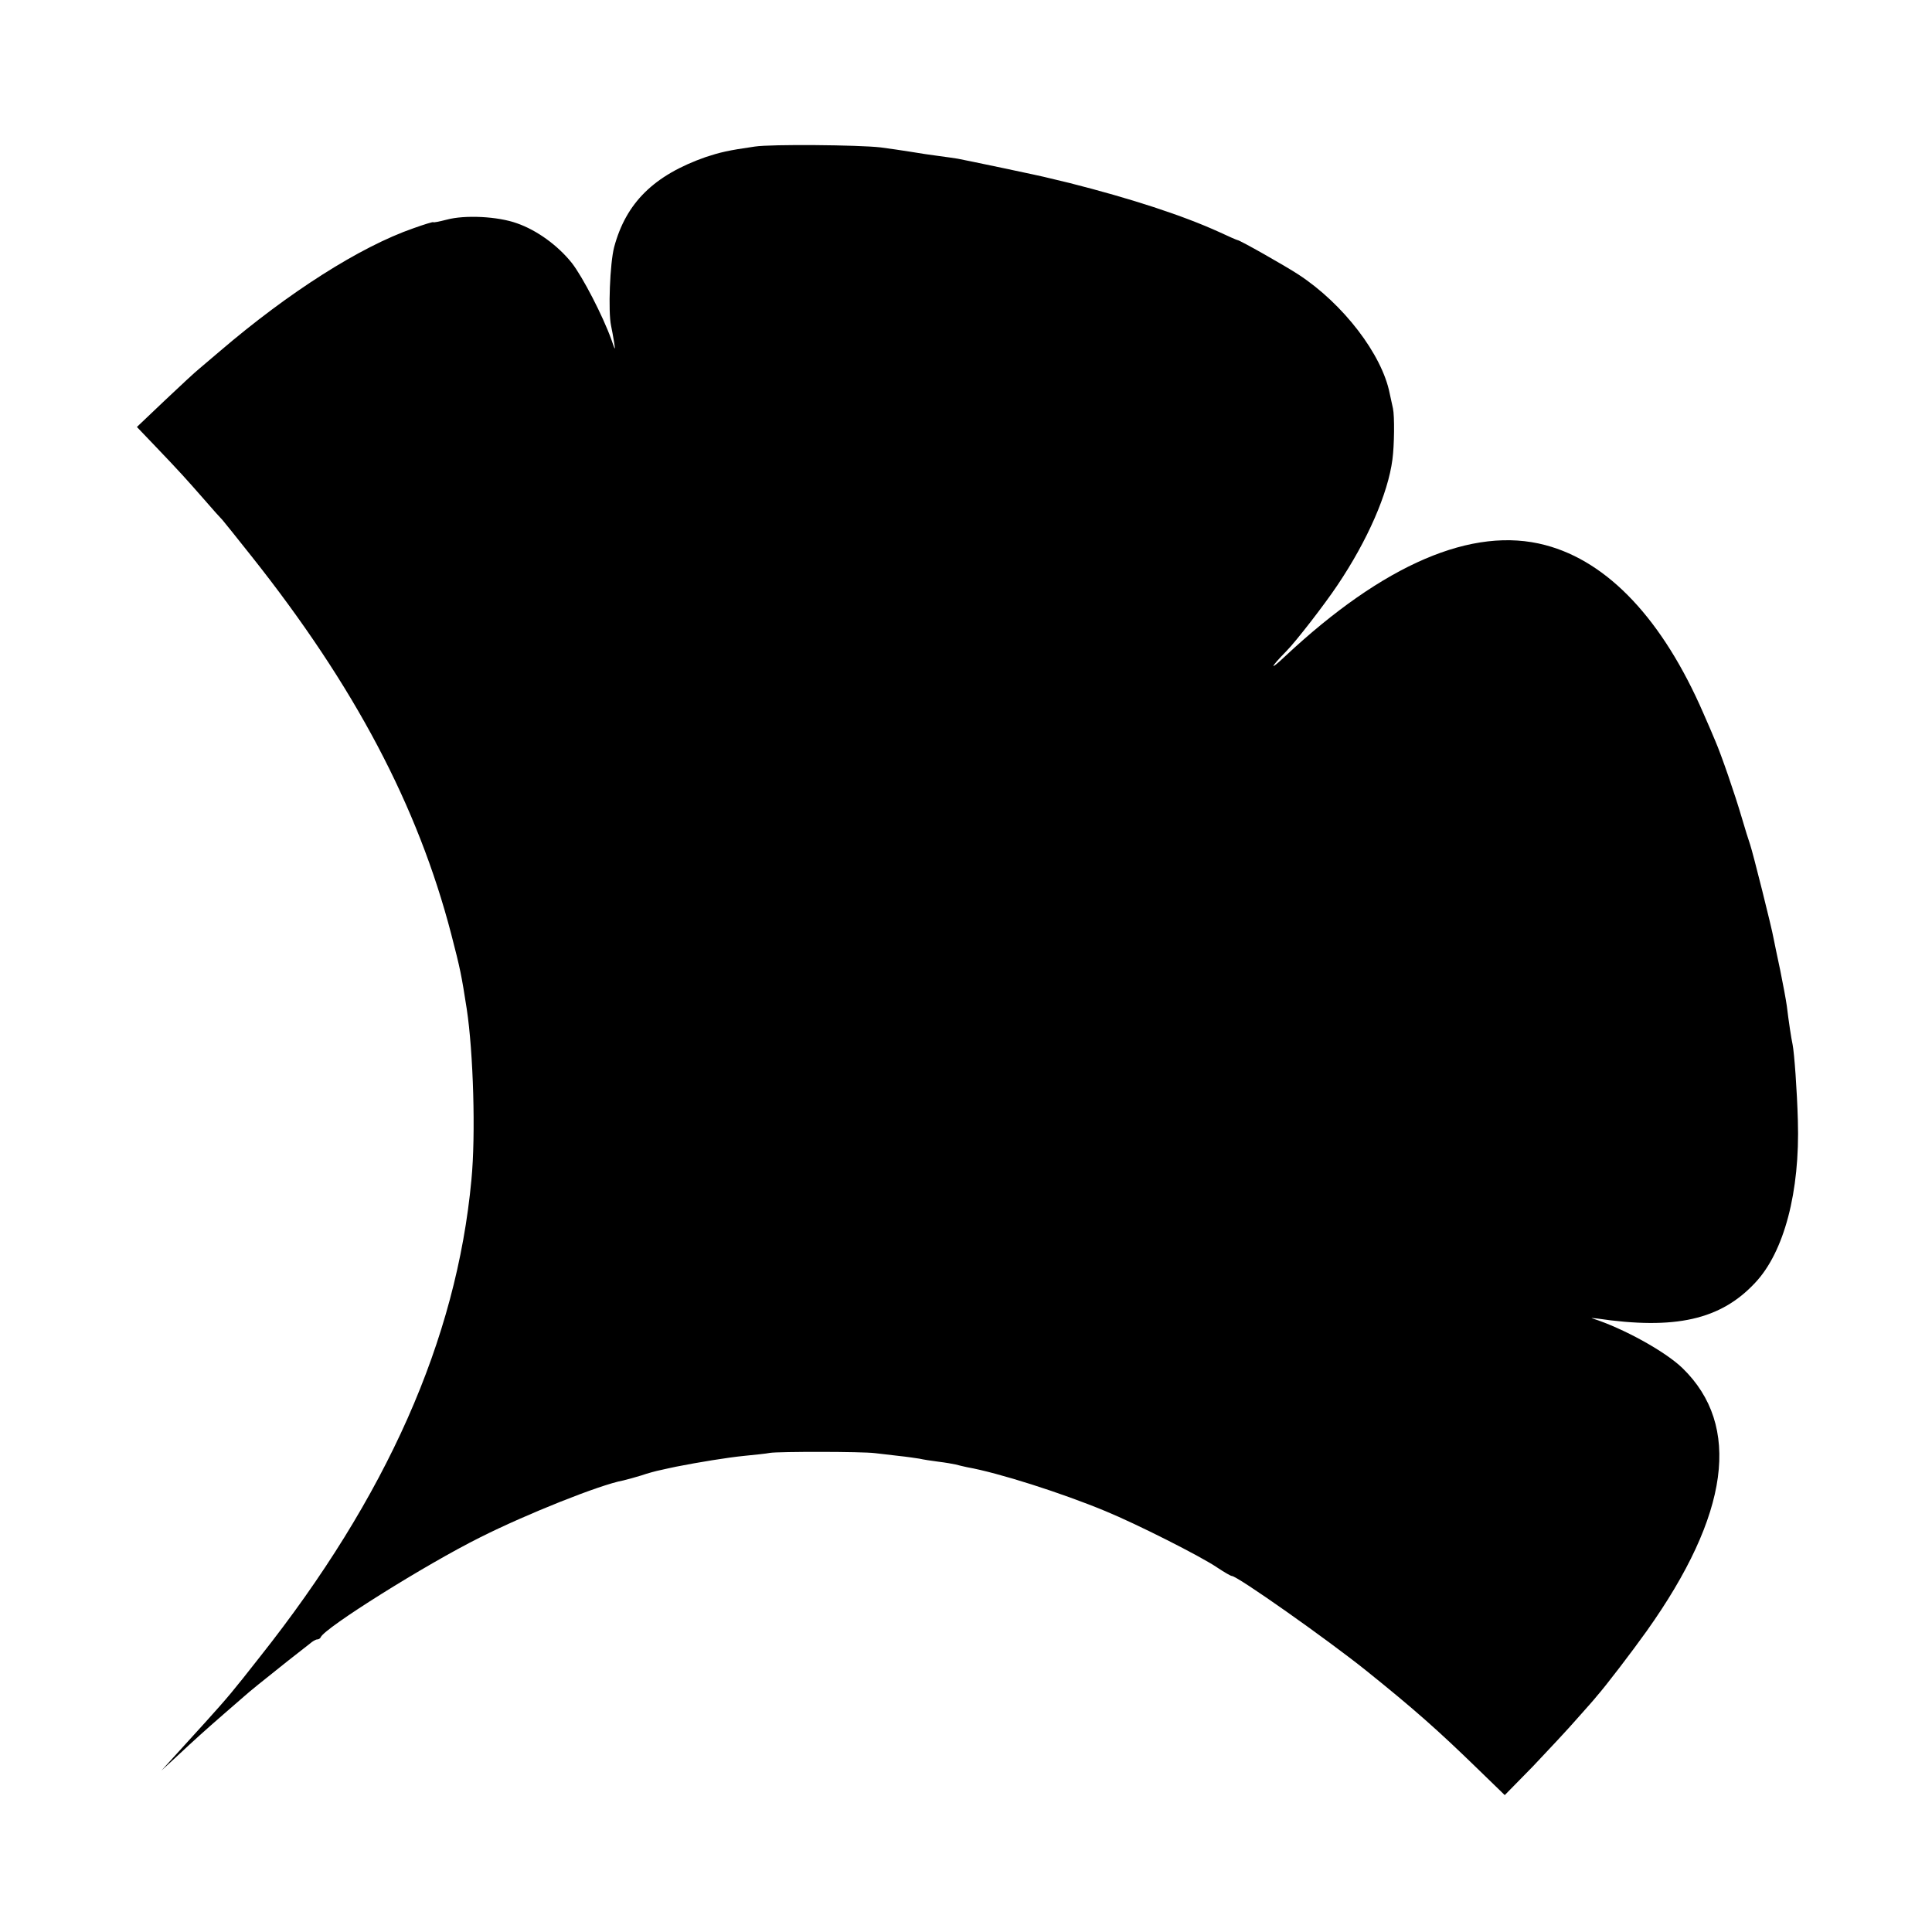
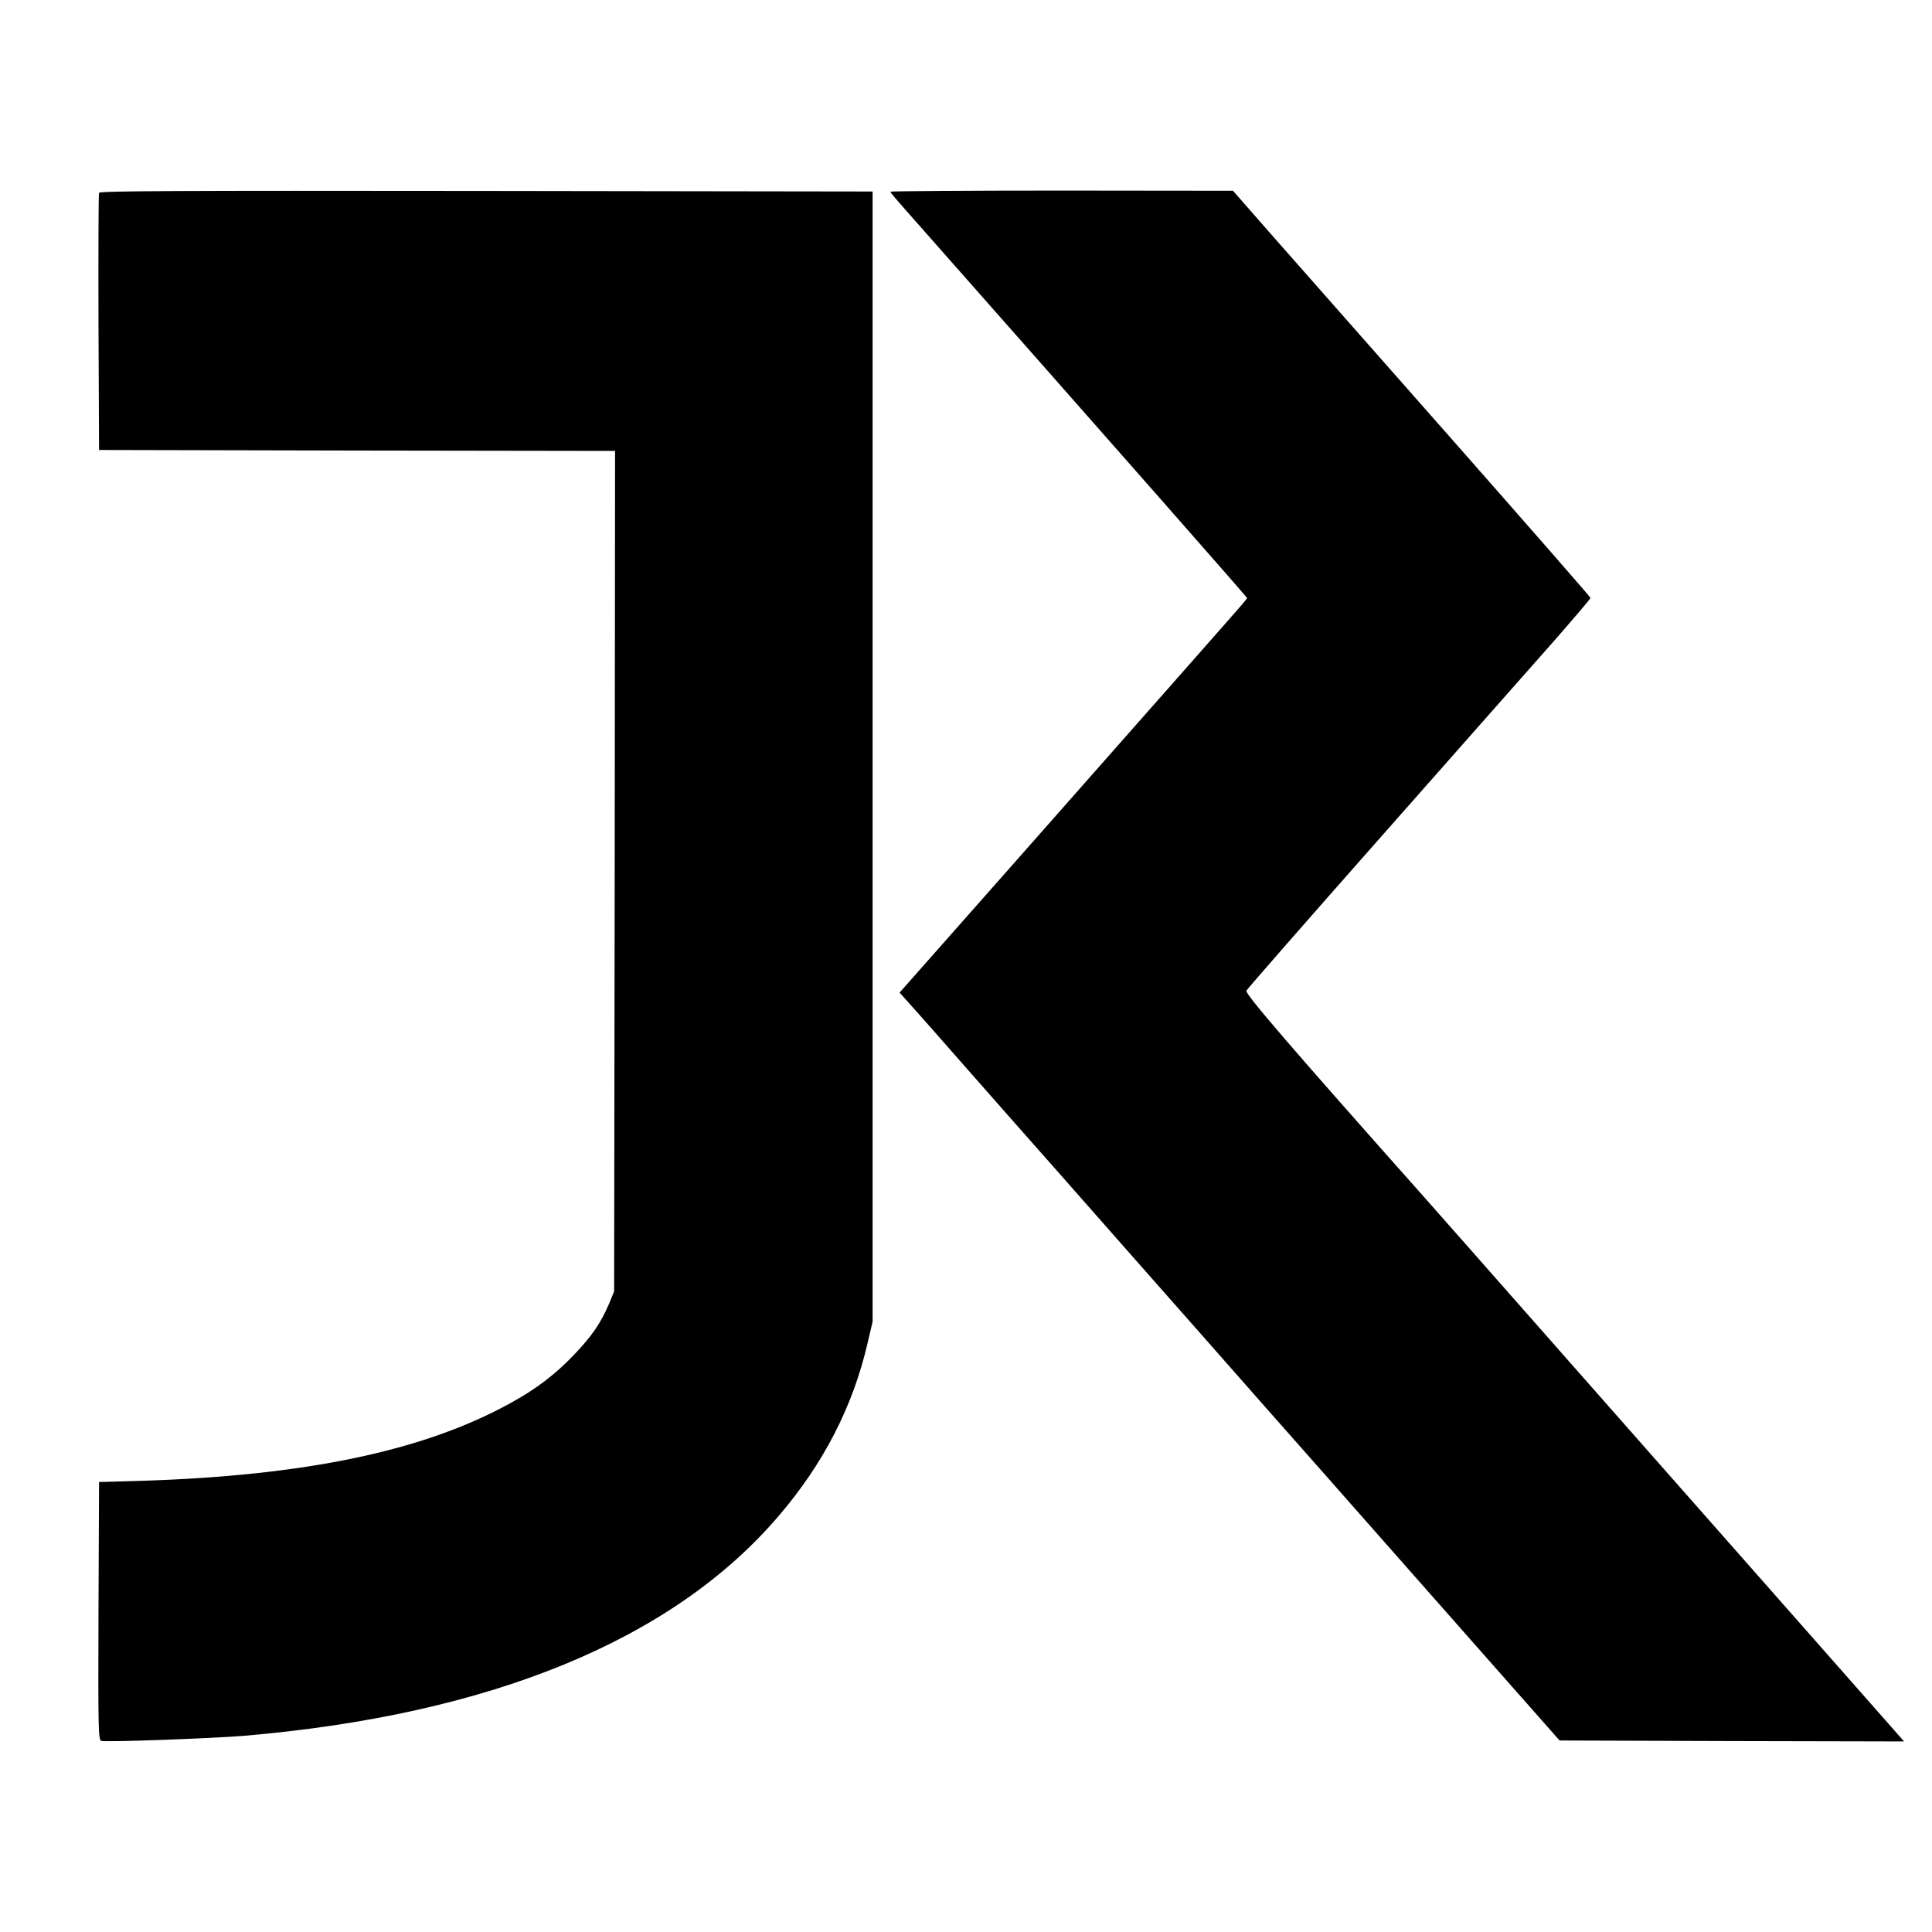
- <svg xmlns="http://www.w3.org/2000/svg" version="1.0" width="700pt" height="700pt" viewBox="0 0 700 700" preserveAspectRatio="xMidYMid meet">
-   <g transform="translate(0,700) scale(0.1,-0.1)" fill="#000000" stroke="none">
-     <path d="M2735 6469 c-98 -14 -126 -21 -178 -38 -188 -66 -289 -166 -332 -327 -15 -58 -22 -232 -11 -284 3 -14 8 -41 11 -60 5 -32 4 -31 -10 10 -31 86 -104 227 -143 277 -51 64 -127 119 -199 144 -69 25 -189 31 -255 13 -27 -7 -48 -11 -48 -9 0 2 -33 -8 -72 -22 -193 -67 -452 -232 -702 -446 -27 -23 -60 -51 -73 -62 -14 -11 -70 -63 -126 -116 l-101 -96 66 -69 c90 -94 114 -121 178 -194 30 -35 60 -68 66 -74 5 -6 53 -65 105 -131 374 -471 603 -905 724 -1370 33 -127 37 -148 56 -270 24 -157 33 -457 17 -620 -54 -579 -307 -1149 -767 -1729 -98 -125 -114 -144 -196 -235 -54 -59 -60 -66 -120 -132 l-40 -44 50 46 c76 71 104 96 175 158 36 31 70 61 76 66 14 13 72 60 154 125 36 28 73 57 83 65 9 8 21 15 26 15 5 0 11 3 13 8 14 34 381 264 578 362 167 84 435 191 518 206 13 3 42 11 65 18 23 8 56 17 72 20 17 4 41 9 55 12 81 16 185 33 245 39 39 4 81 8 95 11 32 5 334 5 380 -1 19 -2 58 -7 86 -10 29 -3 62 -8 75 -10 13 -3 44 -8 69 -11 25 -3 53 -8 62 -10 10 -3 29 -7 42 -10 113 -20 342 -93 501 -159 112 -46 346 -164 406 -205 24 -16 48 -30 52 -30 20 0 346 -230 487 -343 173 -139 259 -215 403 -355 l99 -96 102 104 c55 58 128 136 161 174 33 37 65 73 70 80 32 36 129 163 181 236 301 423 344 745 130 953 -63 61 -216 145 -326 180 -8 2 -1 2 15 0 284 -42 449 -5 574 129 105 111 163 330 155 588 -3 110 -13 245 -19 275 -5 23 -14 82 -21 140 -3 22 -14 81 -24 130 -11 50 -21 101 -24 115 -6 36 -75 311 -85 340 -5 14 -19 59 -31 100 -24 82 -74 227 -95 275 -7 17 -26 62 -43 100 -147 339 -345 550 -573 610 -263 70 -586 -69 -944 -404 -57 -54 -54 -41 5 19 35 35 140 171 186 240 109 162 183 332 199 455 7 51 8 158 2 185 -2 8 -7 33 -12 55 -28 141 -168 324 -330 430 -47 31 -213 125 -221 125 -2 0 -32 13 -66 29 -134 61 -322 122 -543 178 -33 8 -67 16 -75 18 -25 7 -303 65 -330 70 -14 2 -45 7 -70 10 -25 3 -70 10 -100 15 -30 5 -80 12 -110 16 -79 9 -396 12 -455 3z" />
+ <svg xmlns="http://www.w3.org/2000/svg" version="1.0" width="1024pt" height="1024pt" viewBox="0 0 1024 1024" preserveAspectRatio="xMidYMid meet">
+   <g transform="translate(0,1024) scale(0.1,-0.1)" fill="#000000" stroke="none">
+     <path d="M525 9218 c-3 -7 -4 -317 -3 -688 l3 -675 1368 -3 1367 -2 -2 -2228 -3 -2227 -26 -63 c-45 -105 -90 -171 -185 -271 -101 -106 -202 -183 -339 -258 -460 -254 -1088 -385 -1965 -412 l-215 -6 -3 -683 c-2 -630 -1 -683 15 -689 20 -8 588 13 758 27 1307 112 2271 508 2832 1165 238 278 393 579 471 915 l27 115 0 2995 0 2995 -2048 3 c-1633 2 -2049 0 -2052 -10z" />
+     <path d="M4720 9224 c0 -6 16 -25 140 -165 1015 -1149 1750 -1984 1750 -1989 0 -3 -46 -57 -103 -121 -56 -64 -183 -208 -282 -320 -99 -112 -467 -529 -818 -927 l-639 -723 69 -77 c38 -42 136 -153 218 -247 82 -93 215 -244 295 -335 81 -91 370 -419 644 -730 274 -311 590 -668 701 -795 112 -126 511 -579 887 -1005 l684 -775 913 -3 913 -2 -59 67 c-33 38 -314 356 -624 708 -311 352 -834 946 -1164 1320 -329 374 -649 736 -710 805 -689 775 -937 1063 -929 1079 5 10 326 377 714 816 388 439 796 902 908 1028 111 127 202 233 202 238 0 4 -327 378 -726 831 -399 453 -826 936 -948 1075 l-221 252 -907 1 c-500 0 -908 -3 -908 -6z" />
  </g>
</svg>
